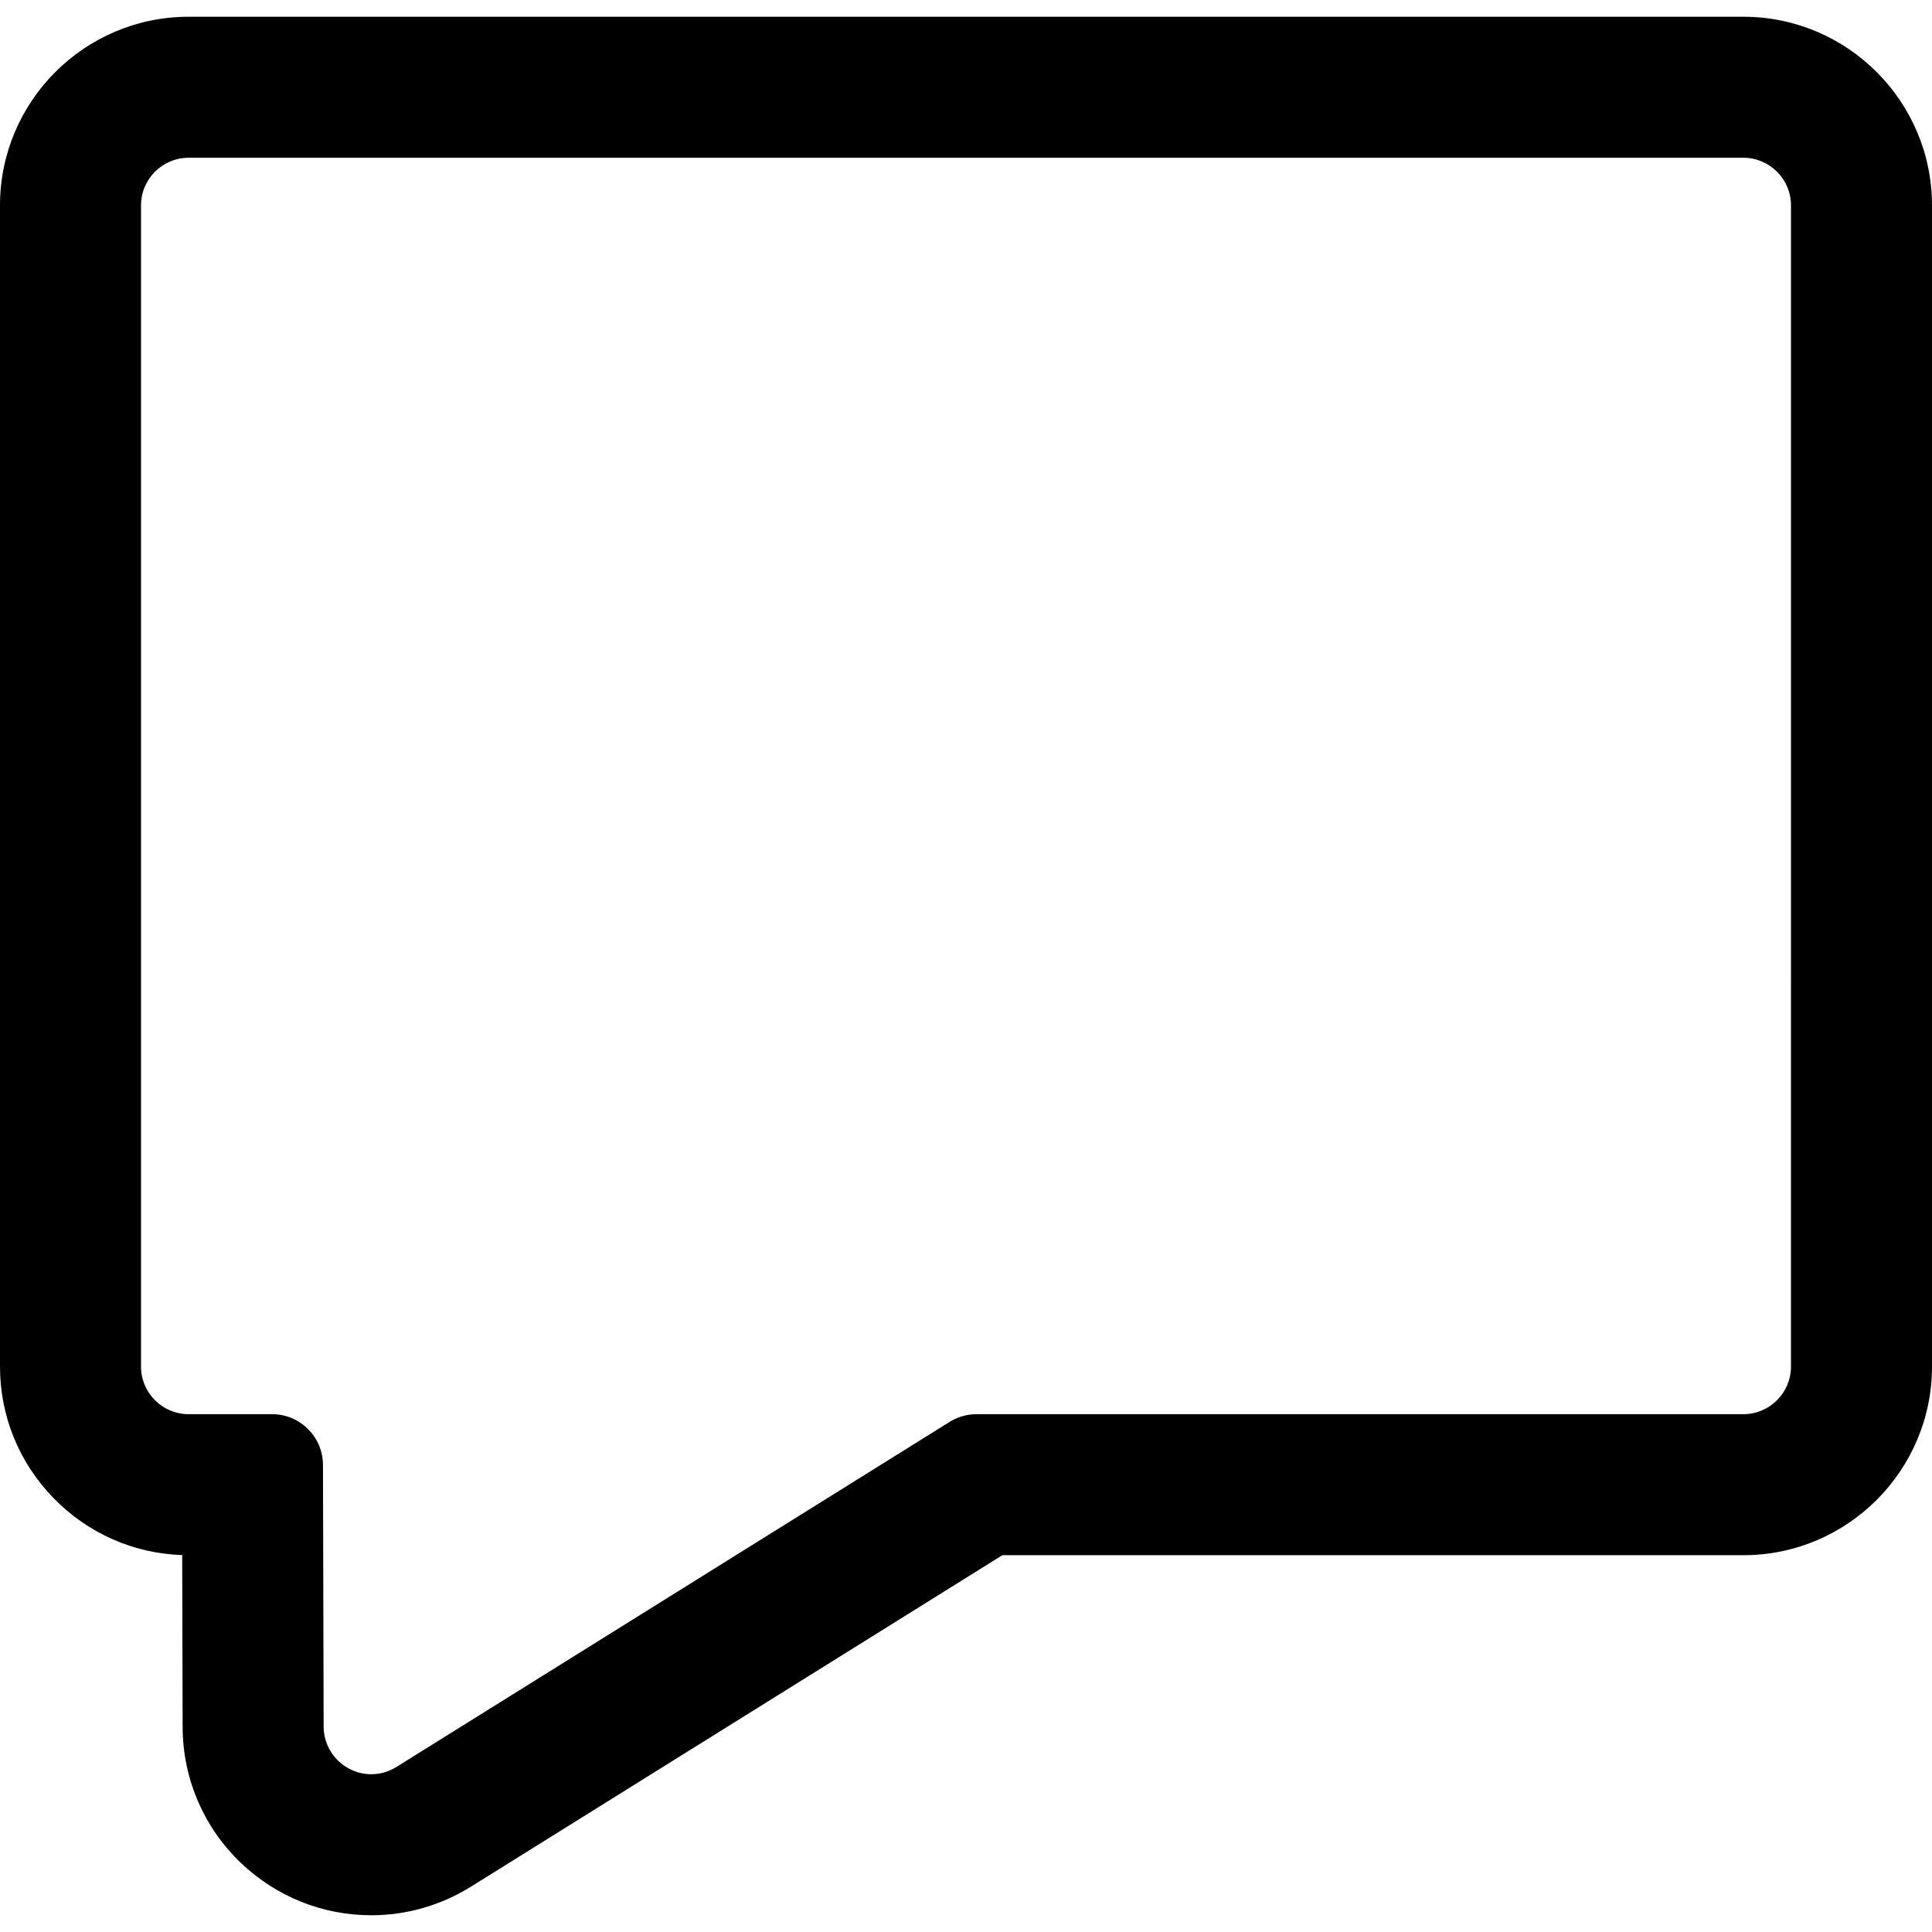
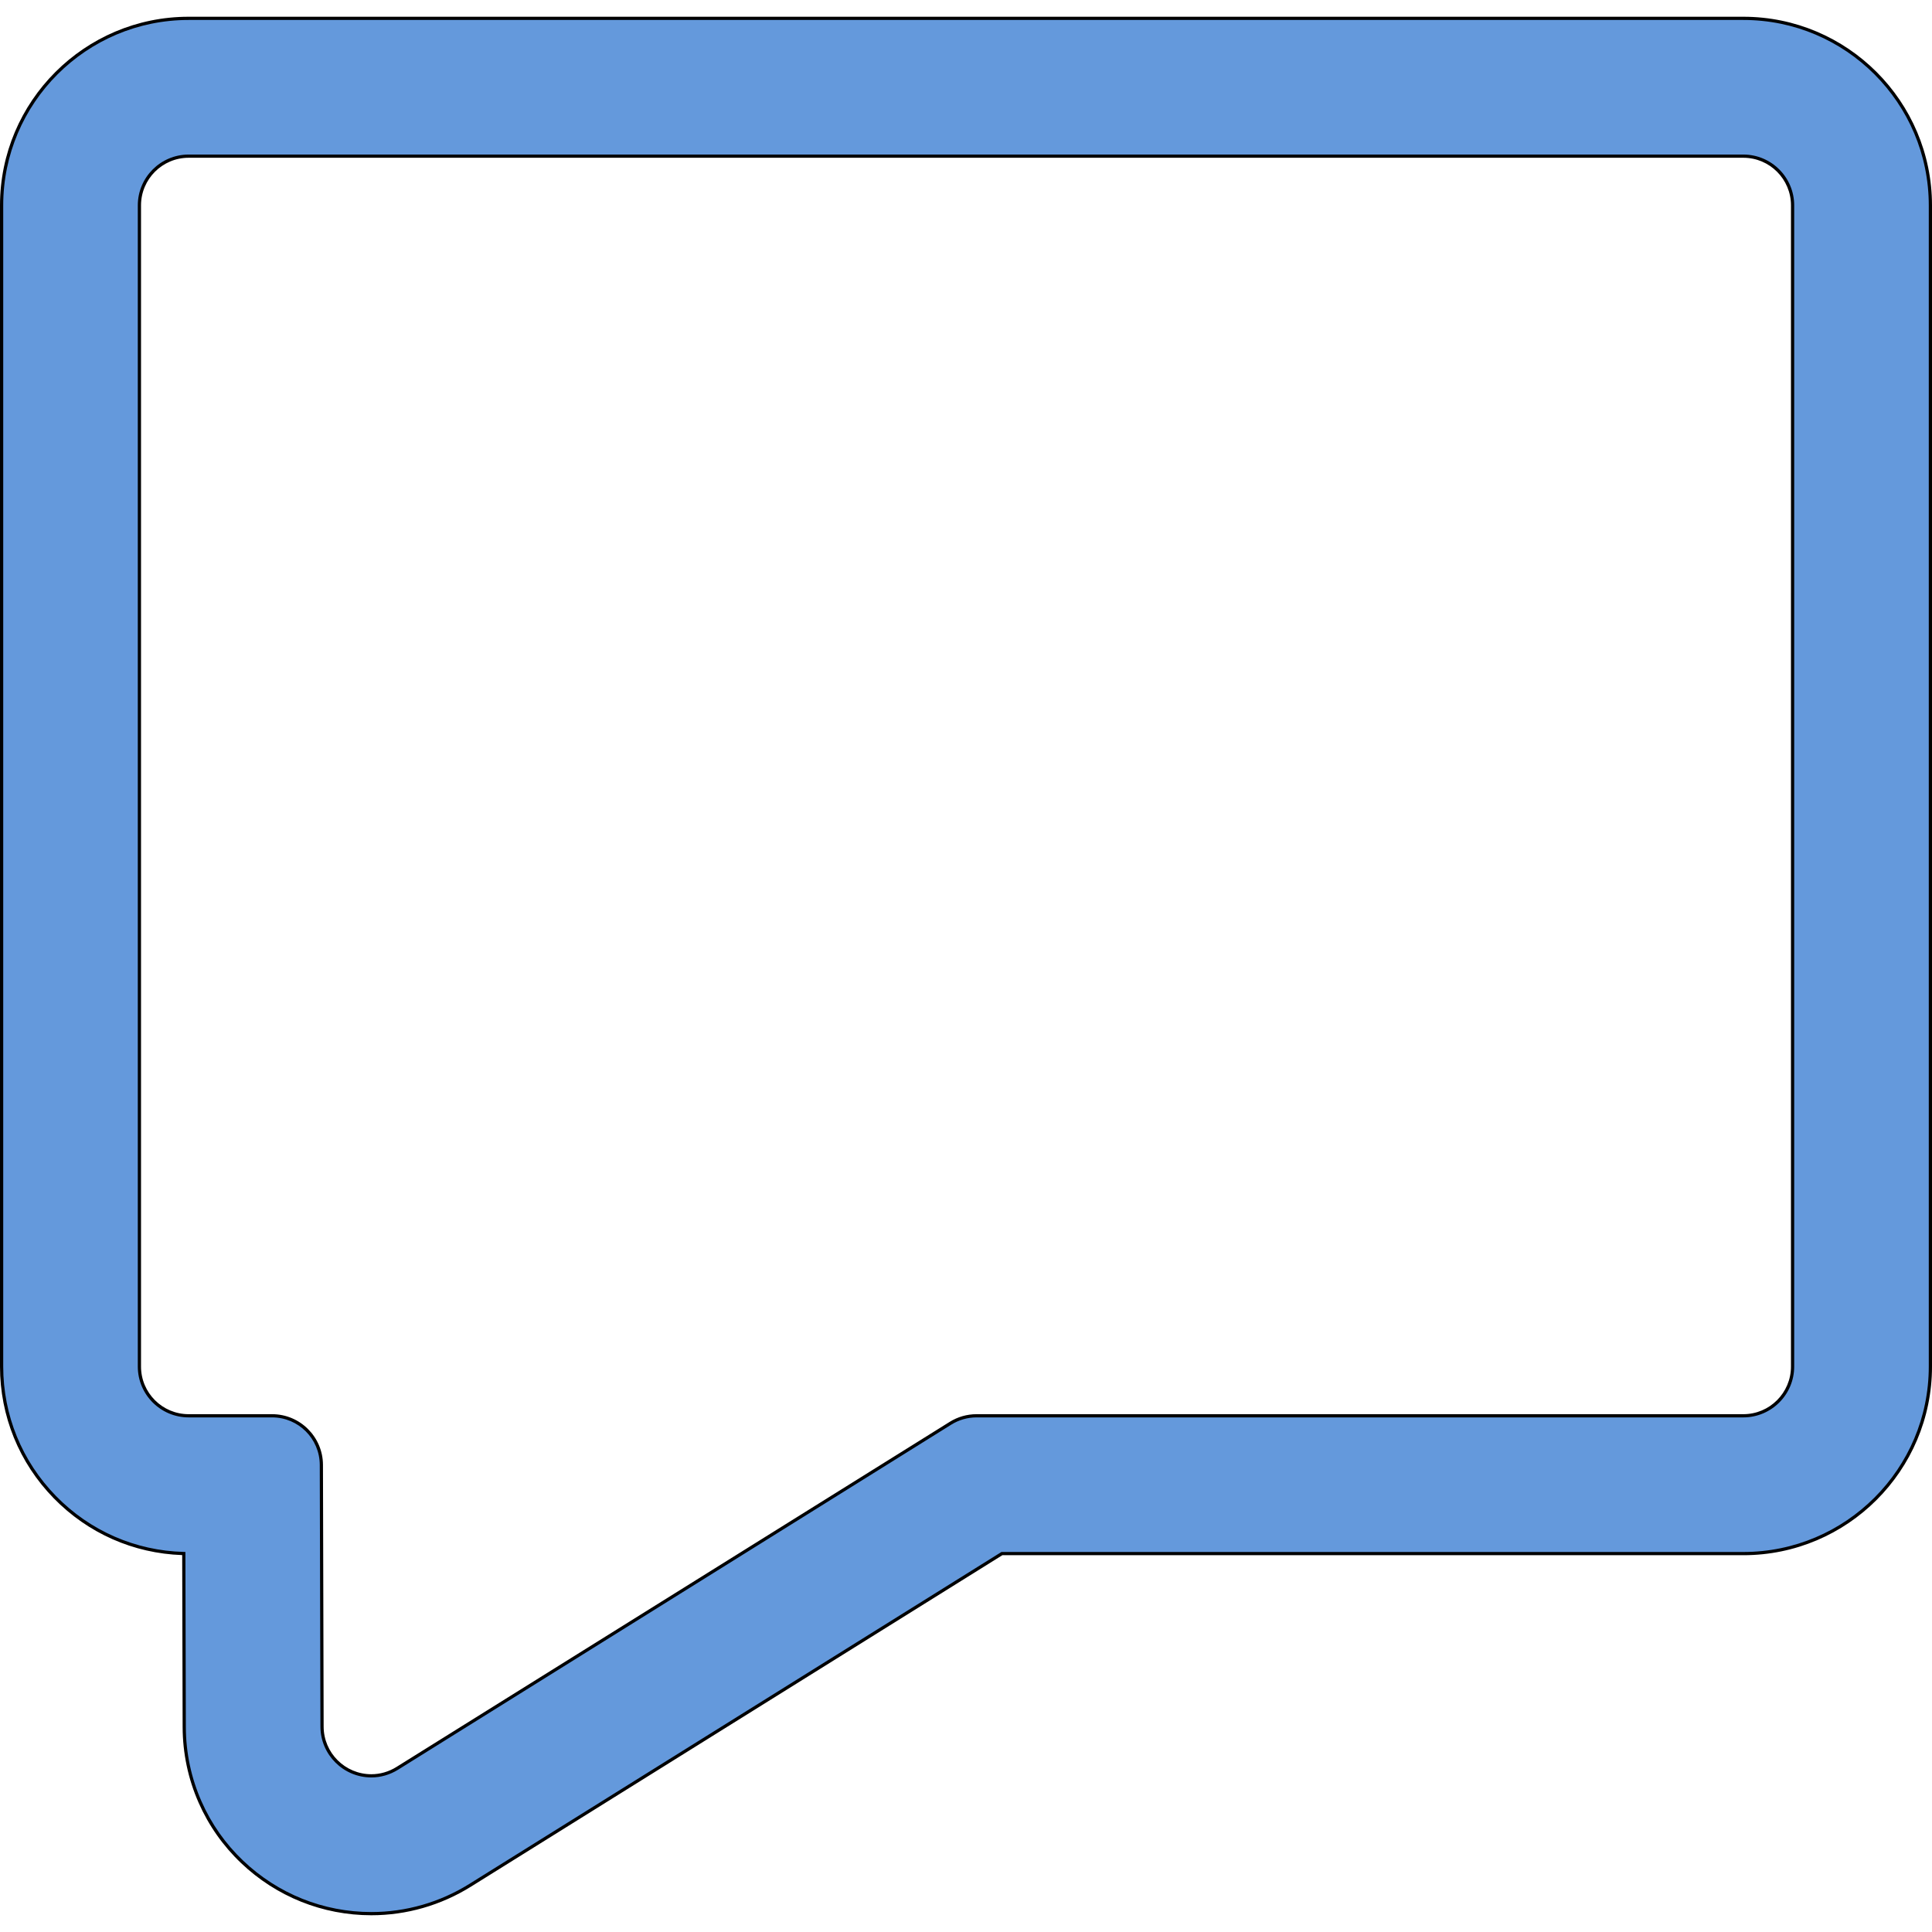
<svg xmlns="http://www.w3.org/2000/svg" version="1.1" id="Capa_1" x="0px" y="0px" width="600.619px" height="600.619px" viewBox="0 0 600.619 600.619" style="enable-background:new 0 0 600.619 600.619;" xml:space="preserve">
  <g>
    <g>
-       <path d="M541.979,5.706H58.64c-32.059,0-58.14,26.082-58.14,58.14V424.84c0,31.556,25.271,57.32,56.636,58.121l0.139,53.936    c0.021,8.118,1.679,15.971,4.928,23.34c3.092,7.013,7.483,13.259,13.048,18.562c10.903,10.391,25.18,16.114,40.198,16.114    c10.843,0,21.471-3.056,30.737-8.835L311.471,482.98h230.508c32.059,0,58.141-26.081,58.141-58.14V63.846    C600.117,31.788,574.037,5.706,541.979,5.706z M557.277,424.84c0,8.449-6.85,15.3-15.299,15.3H303.586    c-2.863,0-5.668,0.803-8.097,2.318L123.512,549.729c-2.582,1.61-5.357,2.343-8.063,2.343c-7.958,0-15.311-6.335-15.334-15.285    l-0.208-81.386c-0.021-8.435-6.866-15.261-15.3-15.261H58.64c-8.45,0-15.3-6.851-15.3-15.301V63.846c0-8.45,6.851-15.3,15.3-15.3    h483.338c8.449,0,15.301,6.85,15.301,15.3V424.84H557.277L557.277,424.84z" />
+       <path fill="#6499dc" d="M541.979,5.706H58.64c-32.059,0-58.14,26.082-58.14,58.14V424.84c0,31.556,25.271,57.32,56.636,58.121l0.139,53.936    c0.021,8.118,1.679,15.971,4.928,23.34c3.092,7.013,7.483,13.259,13.048,18.562c10.903,10.391,25.18,16.114,40.198,16.114    c10.843,0,21.471-3.056,30.737-8.835L311.471,482.98h230.508c32.059,0,58.141-26.081,58.141-58.14V63.846    C600.117,31.788,574.037,5.706,541.979,5.706z M557.277,424.84c0,8.449-6.85,15.3-15.299,15.3H303.586    c-2.863,0-5.668,0.803-8.097,2.318L123.512,549.729c-2.582,1.61-5.357,2.343-8.063,2.343c-7.958,0-15.311-6.335-15.334-15.285    l-0.208-81.386c-0.021-8.435-6.866-15.261-15.3-15.261H58.64c-8.45,0-15.3-6.851-15.3-15.301V63.846c0-8.45,6.851-15.3,15.3-15.3    h483.338c8.449,0,15.301,6.85,15.301,15.3V424.84H557.277L557.277,424.84z" />
      <path d="M115.449,595.413c-15.147,0-29.545-5.771-40.542-16.252c-5.614-5.351-10.042-11.649-13.161-18.723    c-3.277-7.434-4.95-15.354-4.97-23.541l-0.137-53.451c-15.138-0.51-29.304-6.771-39.939-17.663C5.93,454.755,0,440.214,0,424.84    V63.846c0-32.334,26.306-58.64,58.64-58.64h483.338c32.333,0,58.639,26.306,58.641,58.64v360.995    c0,32.334-26.306,58.64-58.641,58.64H311.614L146.45,586.502C137.104,592.332,126.384,595.413,115.449,595.413z M58.64,6.206    C26.857,6.206,1,32.063,1,63.846V424.84c0,15.111,5.829,29.404,16.414,40.244c10.566,10.821,24.677,16.993,39.735,17.377    l0.486,0.013l0.14,54.422c0.021,8.048,1.664,15.833,4.885,23.139c3.066,6.953,7.418,13.145,12.936,18.402    c10.811,10.303,24.964,15.977,39.853,15.977c10.748,0,21.285-3.029,30.472-8.759L311.327,482.48h230.651    c31.783,0,57.641-25.857,57.641-57.64V63.846c-0.002-31.783-25.859-57.64-57.641-57.64H58.64z M115.449,552.572    c-8.708,0-15.812-7.081-15.834-15.784l-0.208-81.386c-0.021-8.14-6.66-14.762-14.8-14.762H58.64c-8.712,0-15.8-7.088-15.8-15.801    V63.846c0-8.712,7.088-15.8,15.8-15.8h483.338c8.713,0,15.801,7.088,15.801,15.8V424.84c-0.002,8.712-7.09,15.8-15.801,15.8    H303.586c-2.772,0-5.481,0.775-7.833,2.242L123.777,550.153C121.24,551.736,118.36,552.572,115.449,552.572z M58.64,49.046    c-8.161,0-14.8,6.639-14.8,14.8V424.84c0,8.161,6.64,14.801,14.8,14.801h25.966c8.69,0,15.778,7.069,15.8,15.76l0.208,81.386    c0.021,8.153,6.676,14.786,14.834,14.786c2.724,0,5.42-0.784,7.798-2.267l171.977-107.271c2.51-1.566,5.402-2.395,8.362-2.395    h238.393c8.16,0,14.799-6.639,14.799-14.8l0.002-360.994c0-8.161-6.64-14.8-14.801-14.8H58.64z" />
    </g>
  </g>
  <g>
</g>
  <g>
</g>
  <g>
</g>
  <g>
</g>
  <g>
</g>
  <g>
</g>
  <g>
</g>
  <g>
</g>
  <g>
</g>
  <g>
</g>
  <g>
</g>
  <g>
</g>
  <g>
</g>
  <g>
</g>
  <g>
</g>
</svg>
